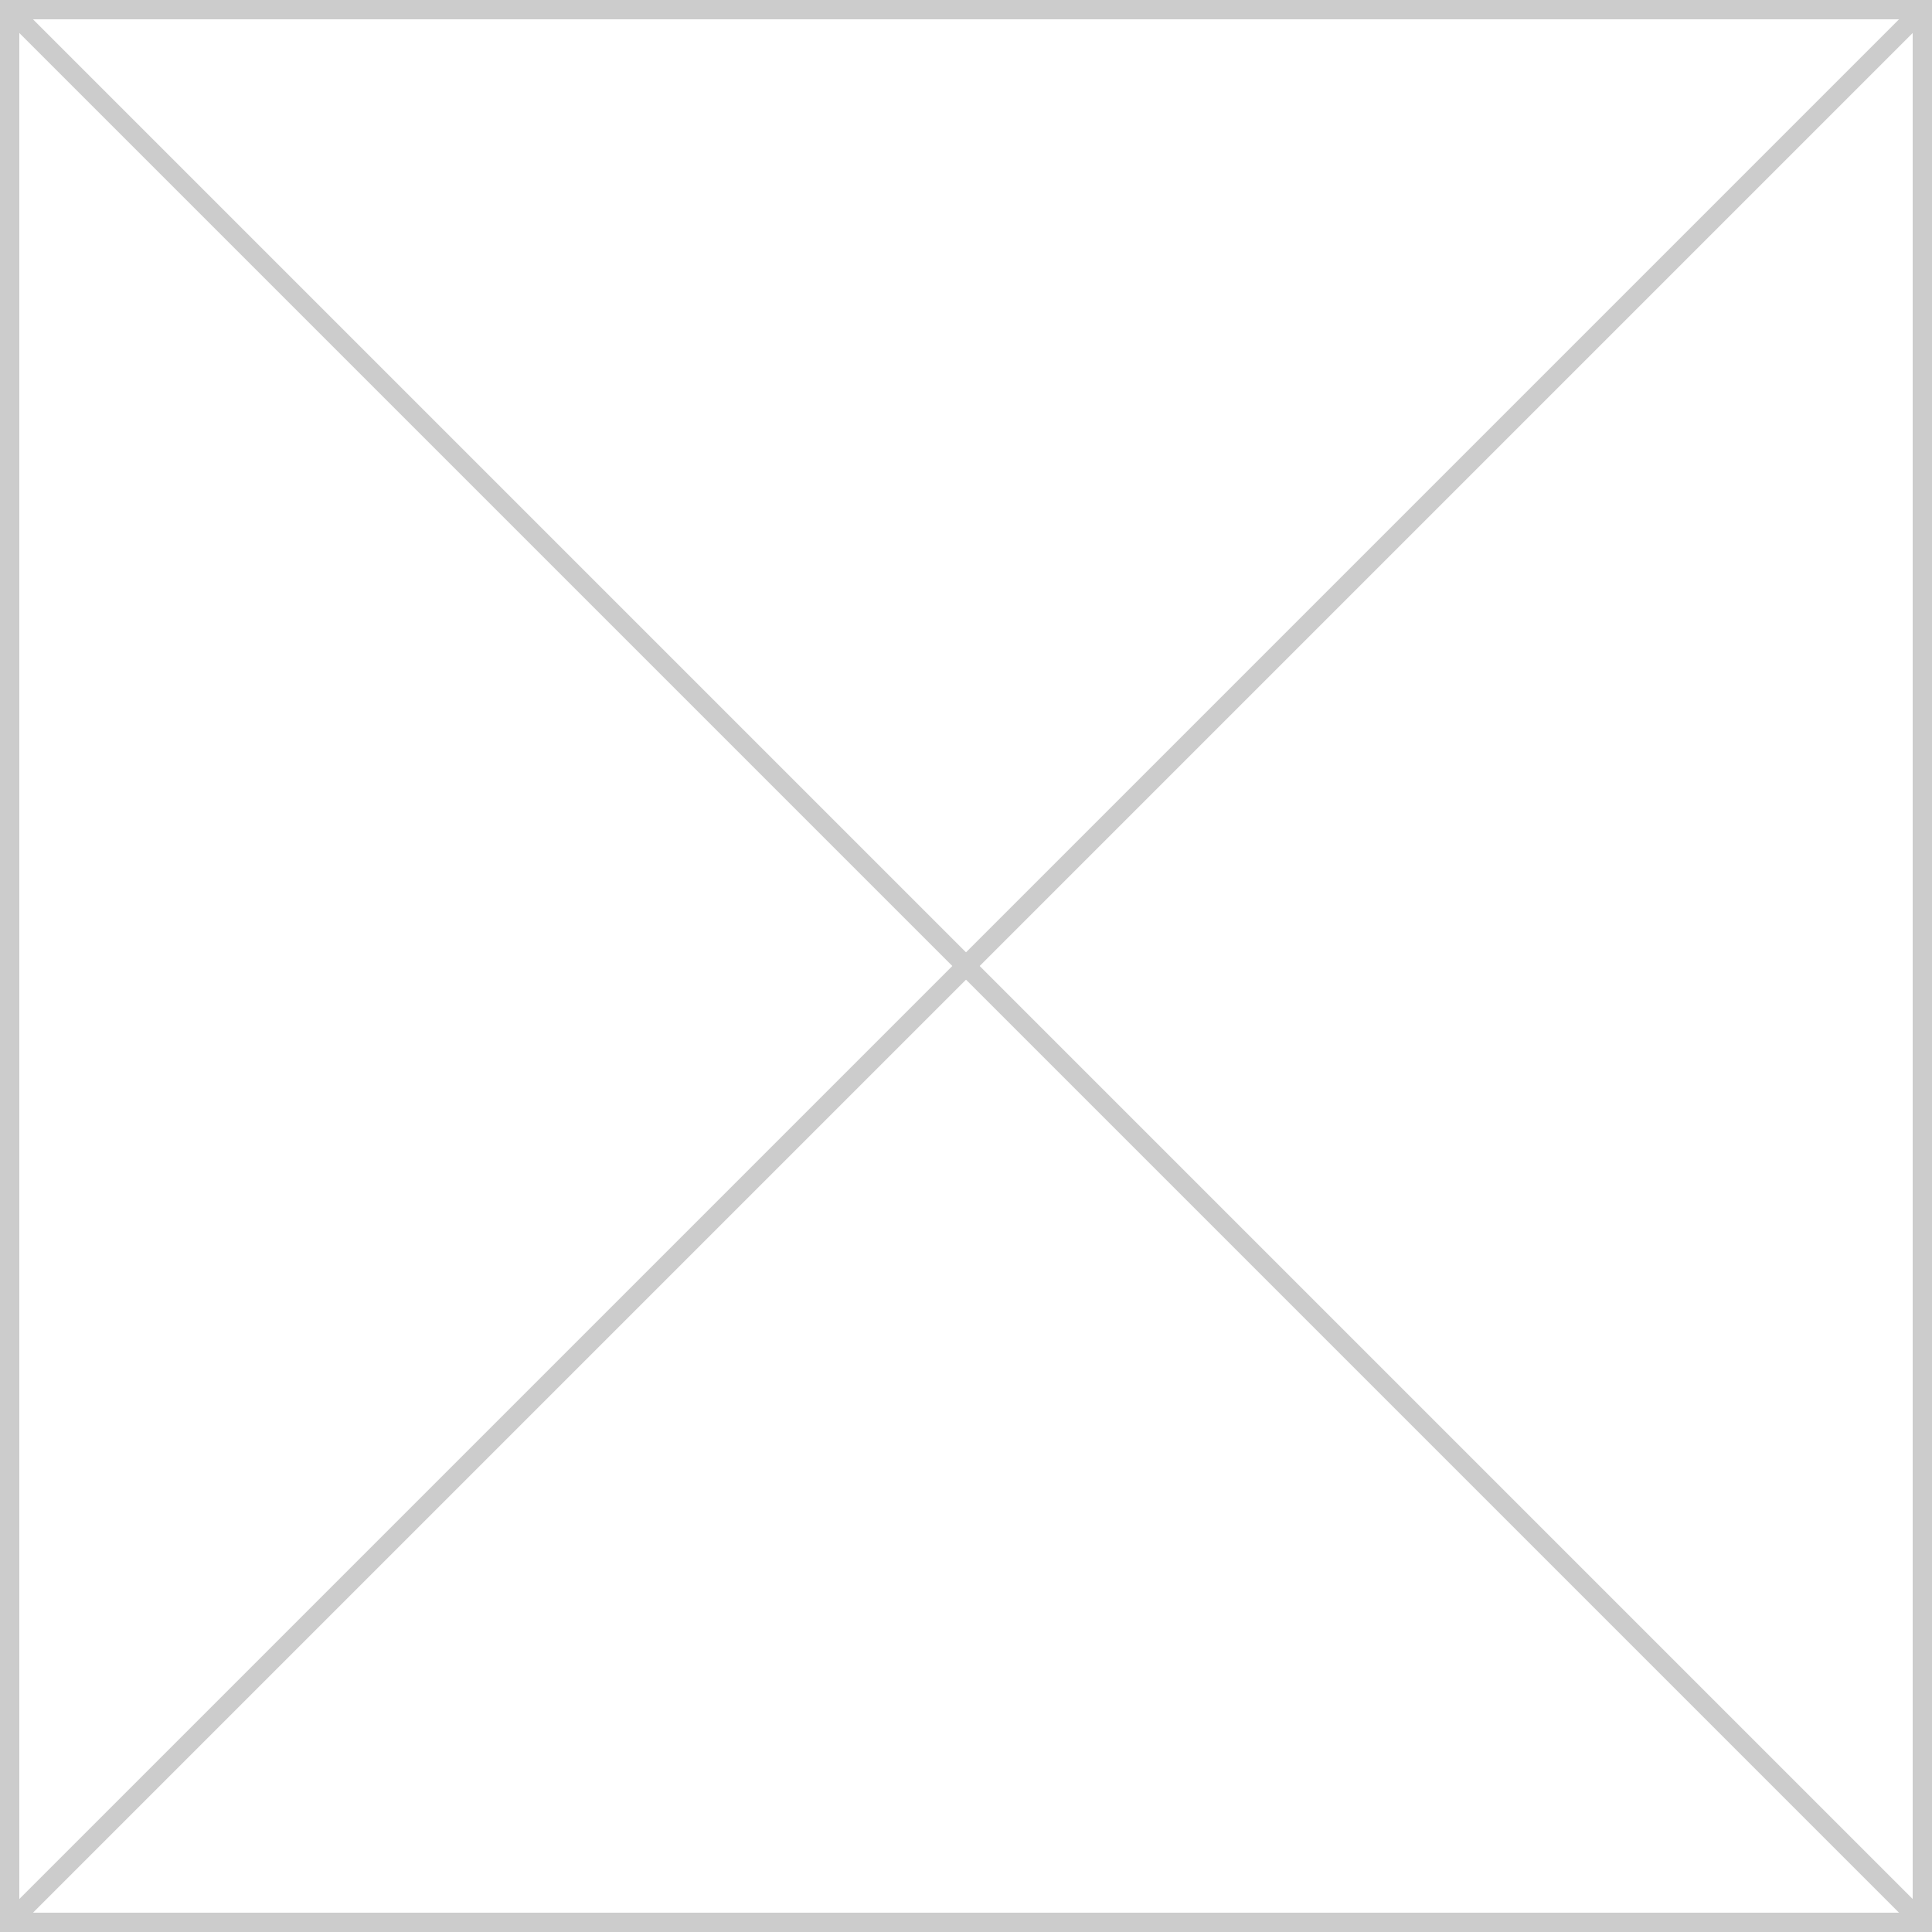
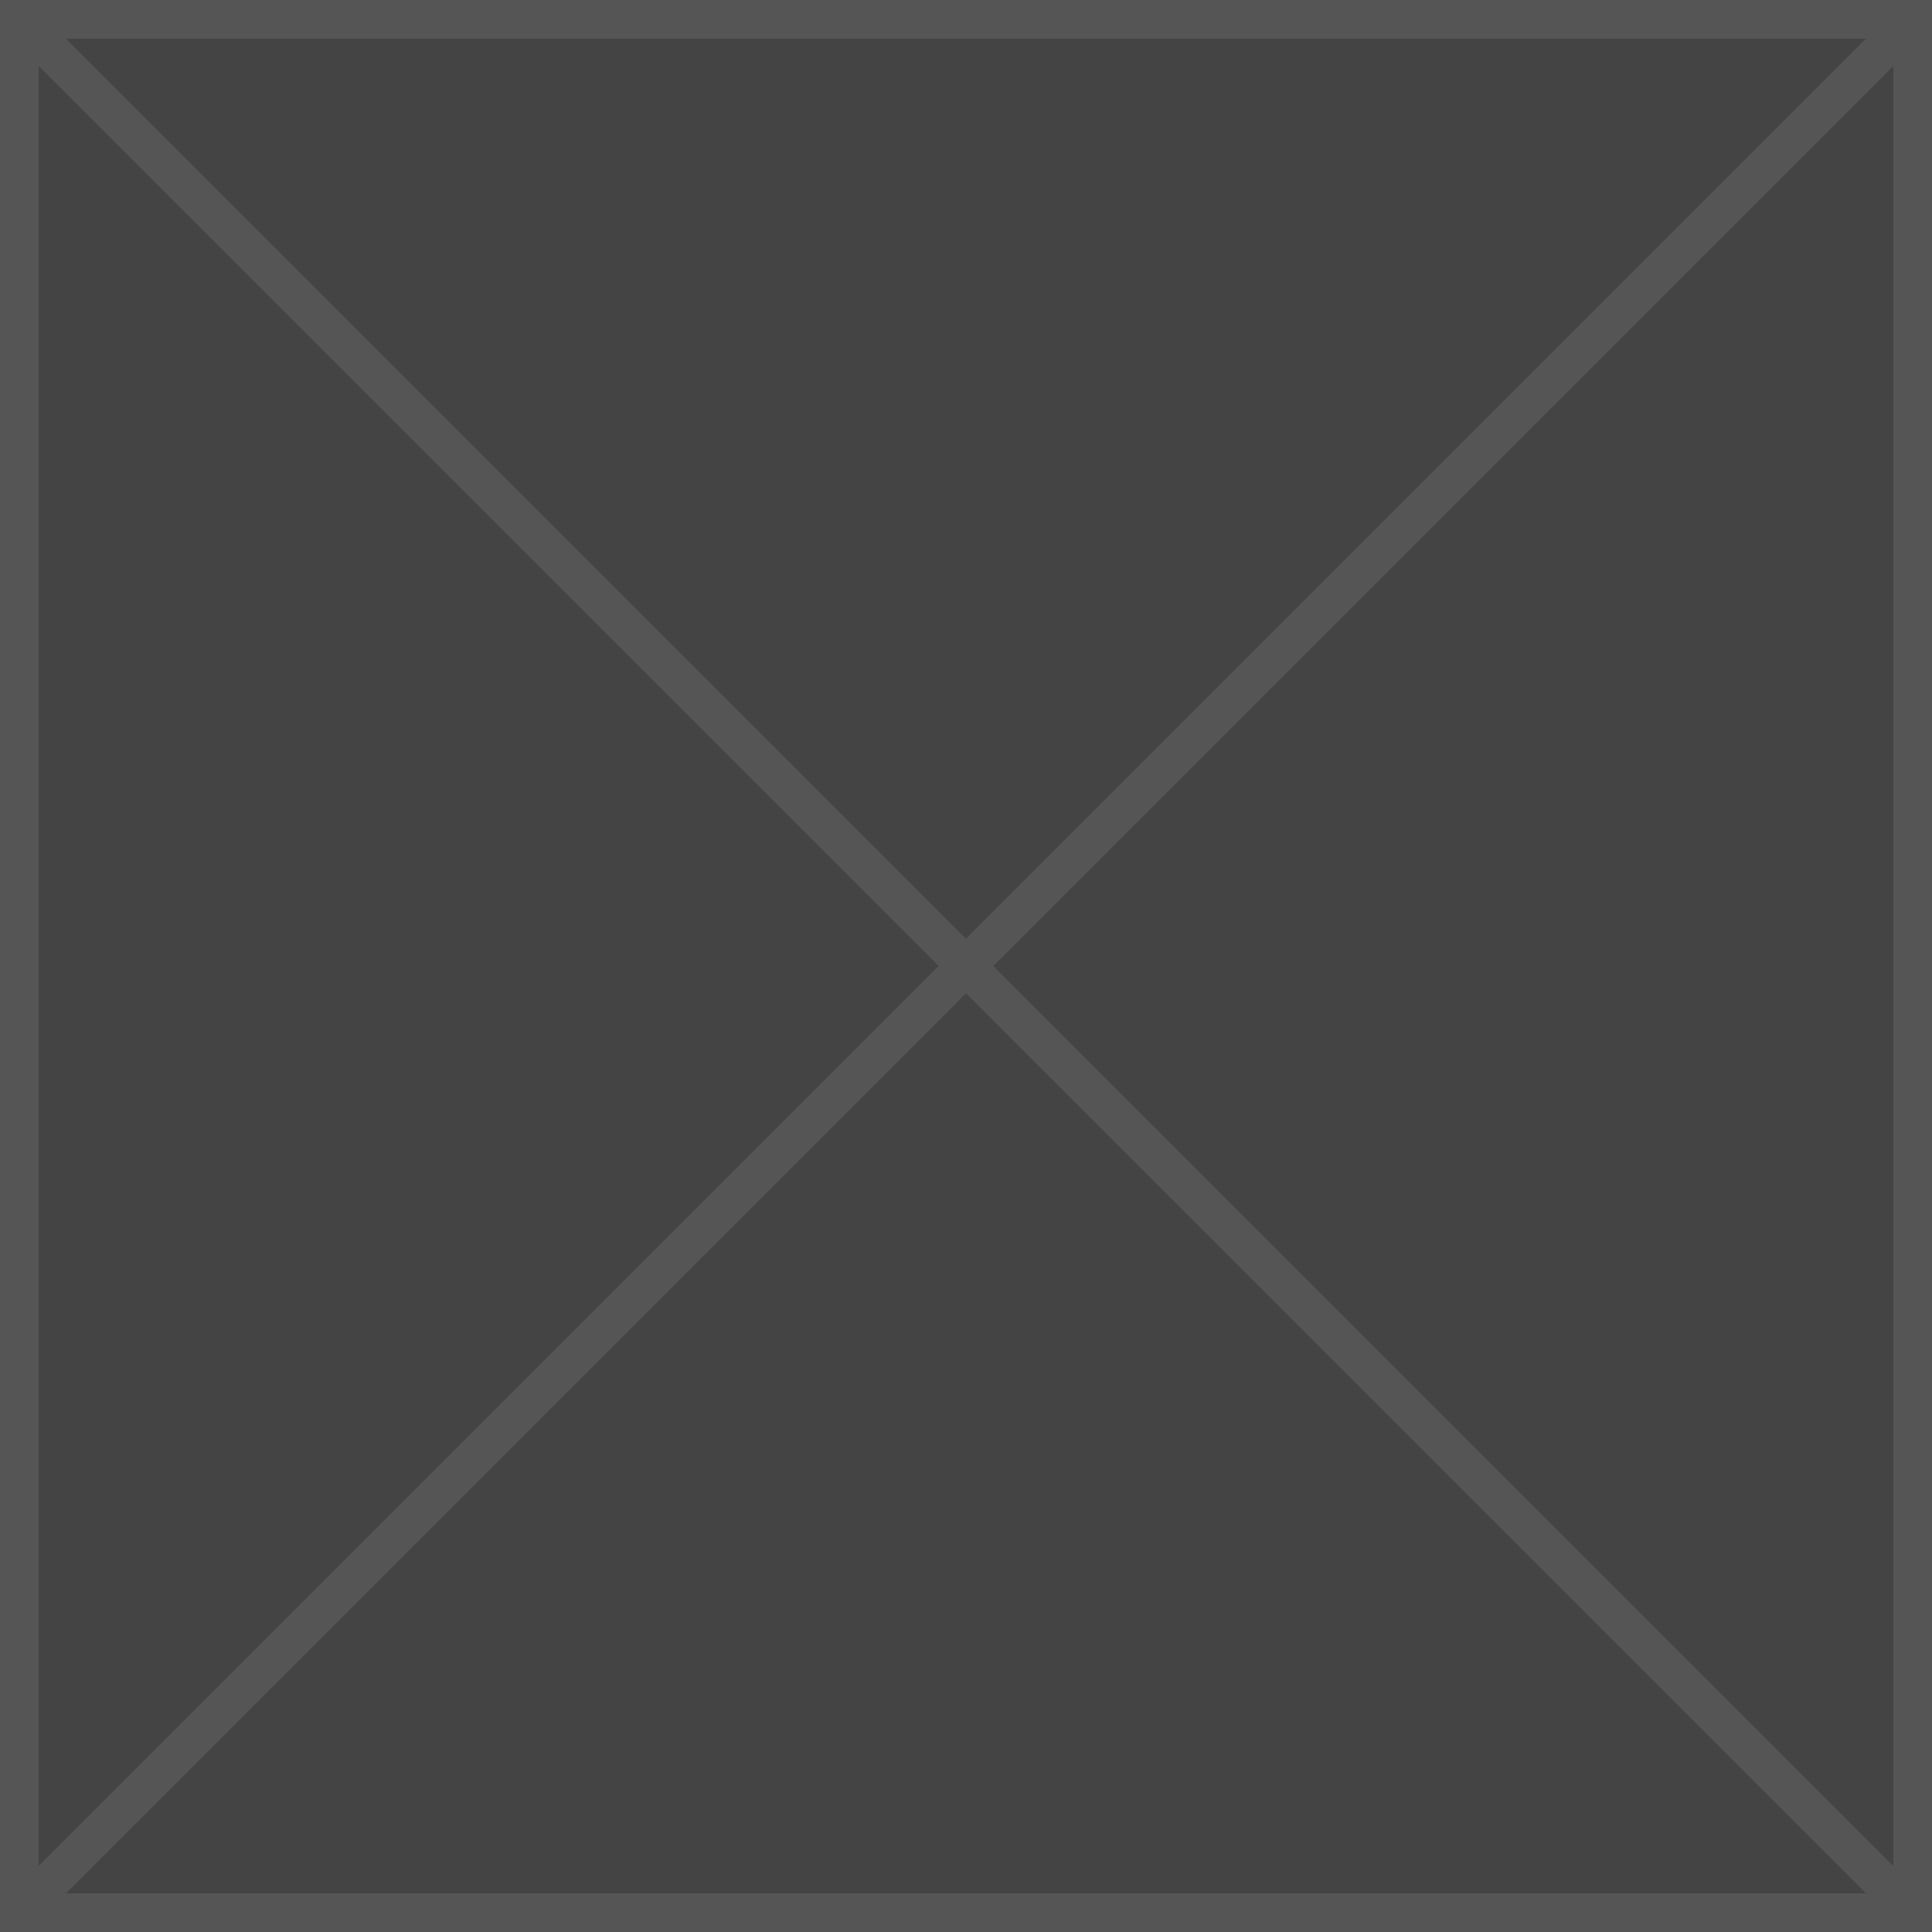
<svg xmlns="http://www.w3.org/2000/svg" height="100" width="100">
-   <g fill="none" stroke="#ccc" stroke-width="1px">
-     <rect fill="#ffffff" stroke="none" x="0" y="0" width="100" height="100" />
+   <g fill="none" stroke="#555" stroke-width="2px">
+     <rect fill="#444" stroke="none" x="0" y="0" width="100" height="100" />
    <line x1="0" x2="100" y1="0" y2="100" vector-effect="non-scaling-stroke" />
    <line x1="100" y1="0" x2="0" y2="100" vector-effect="non-scaling-stroke" />
-     <rect stroke-width="2px" x="0" y="0" width="100" height="100" vector-effect="non-scaling-stroke" />
+     <rect stroke-width="4px" x="0" y="0" width="100" height="100" vector-effect="non-scaling-stroke" />
  </g>
</svg>
